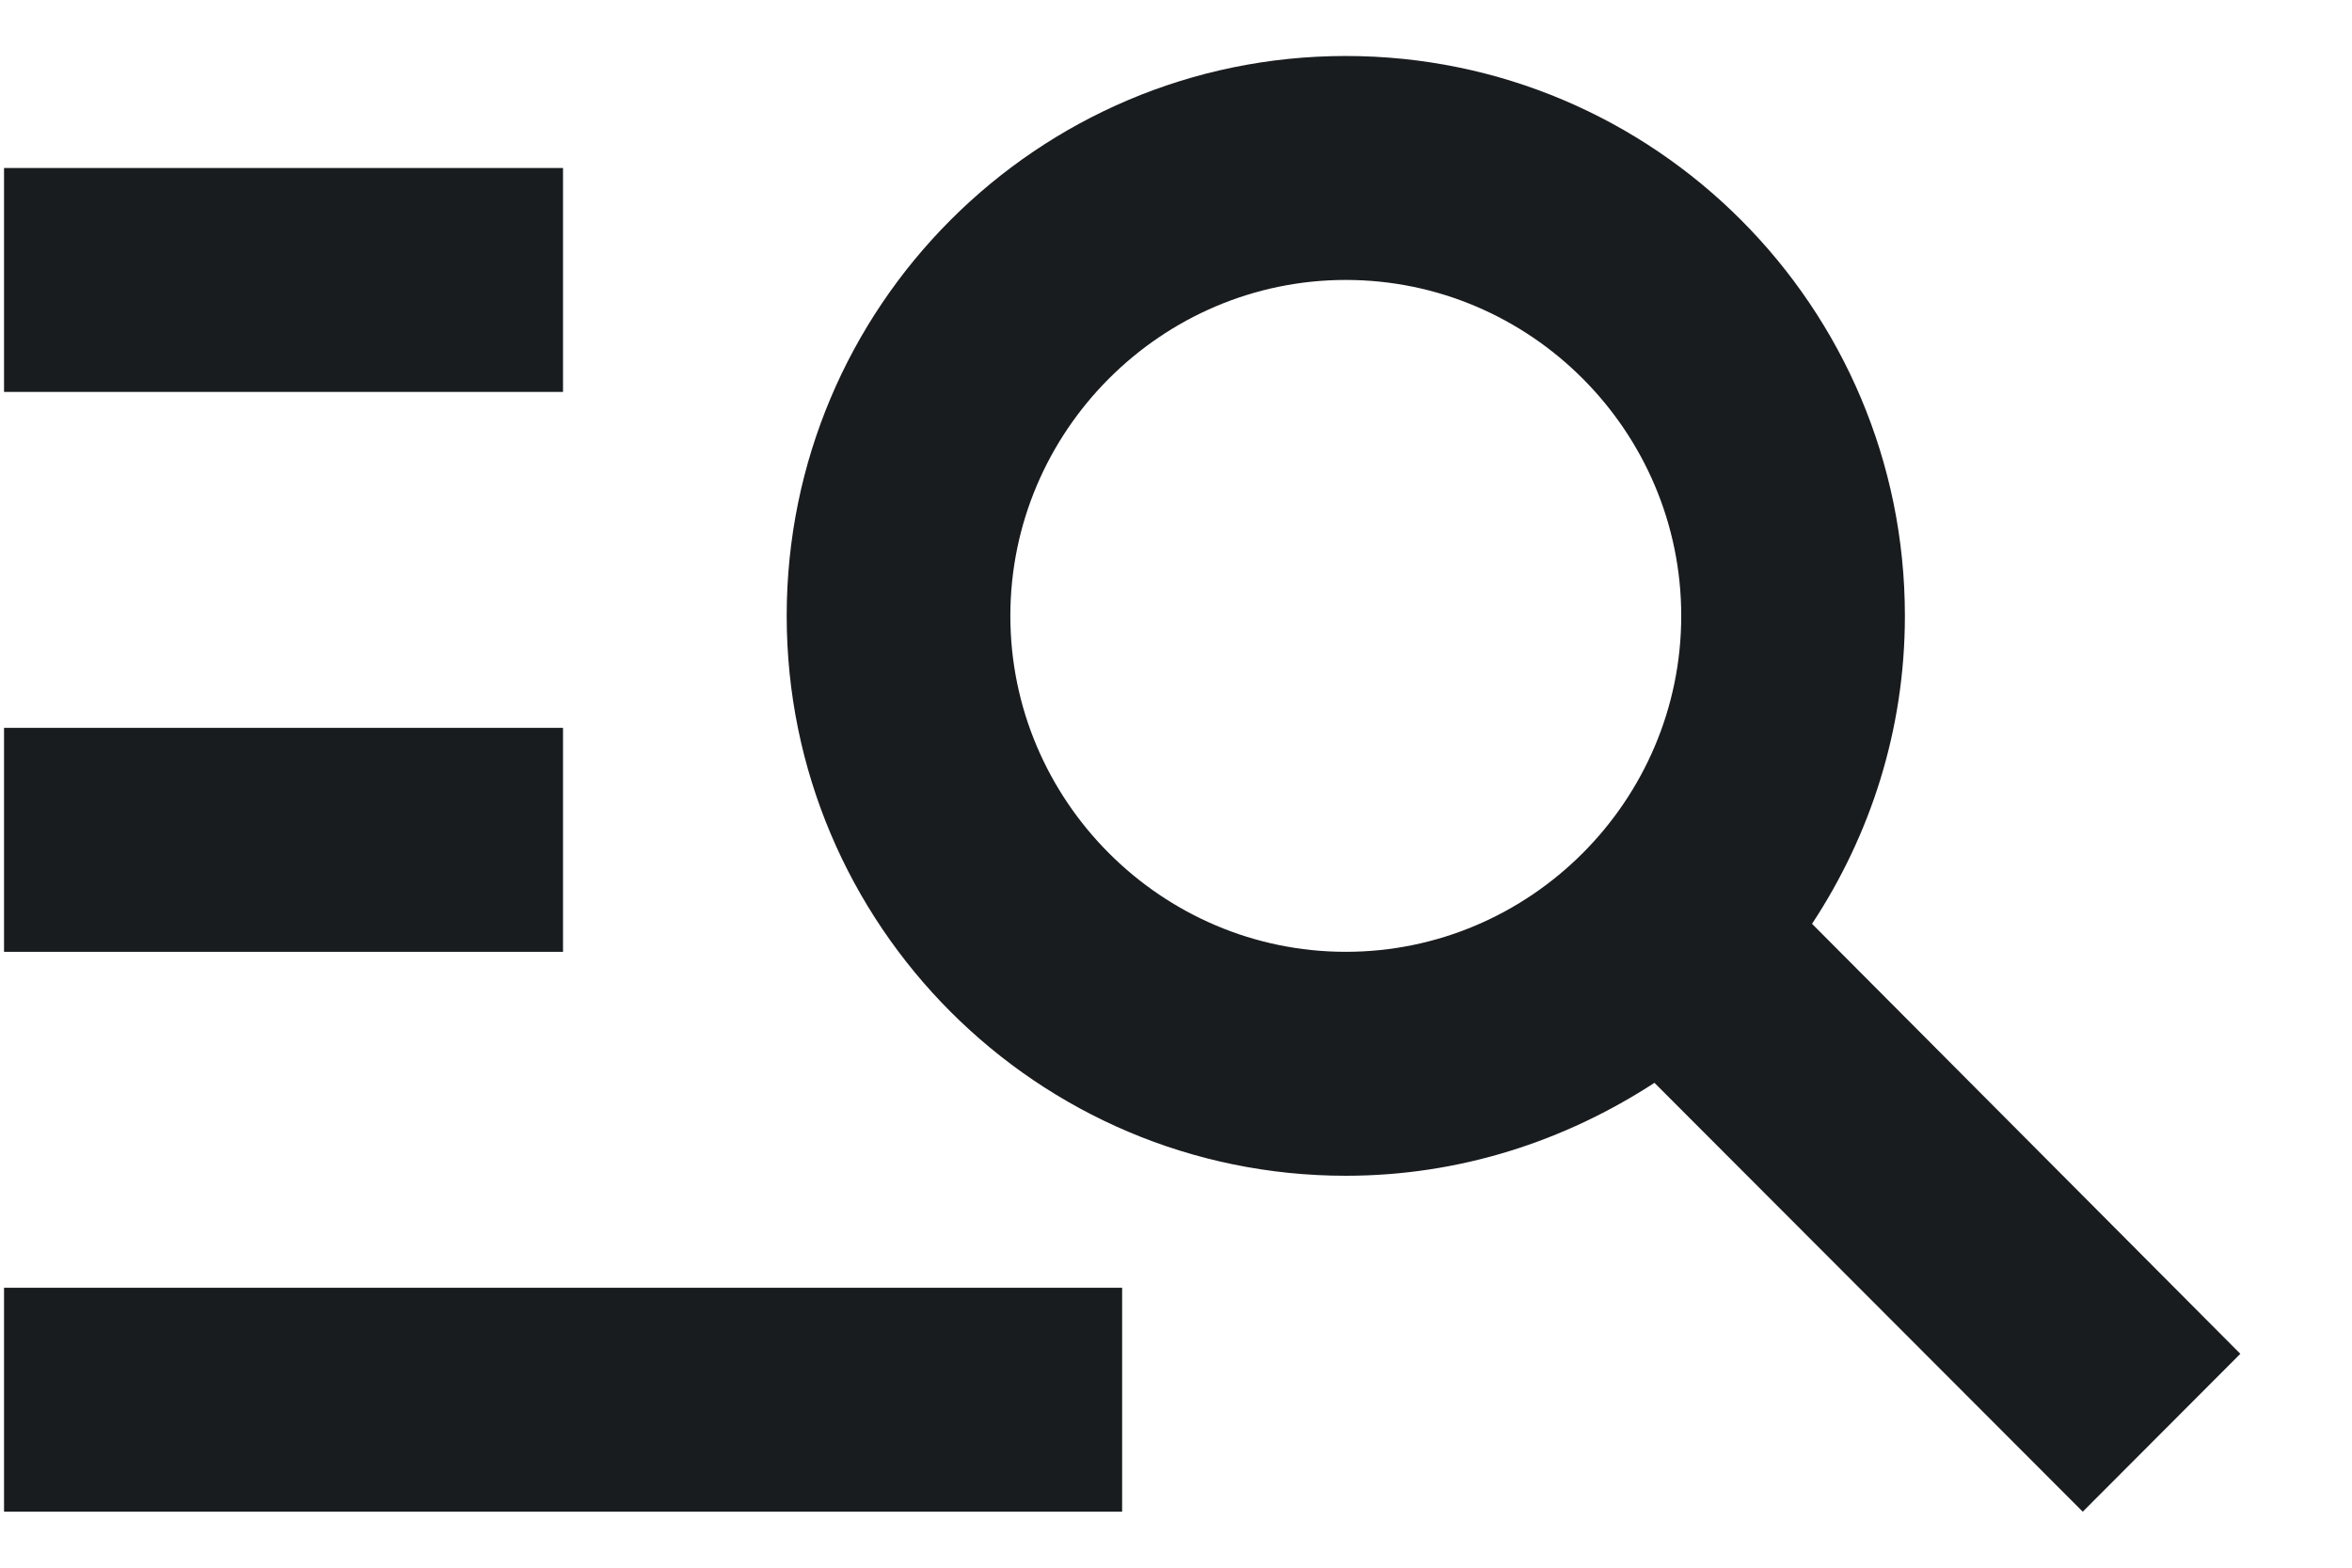
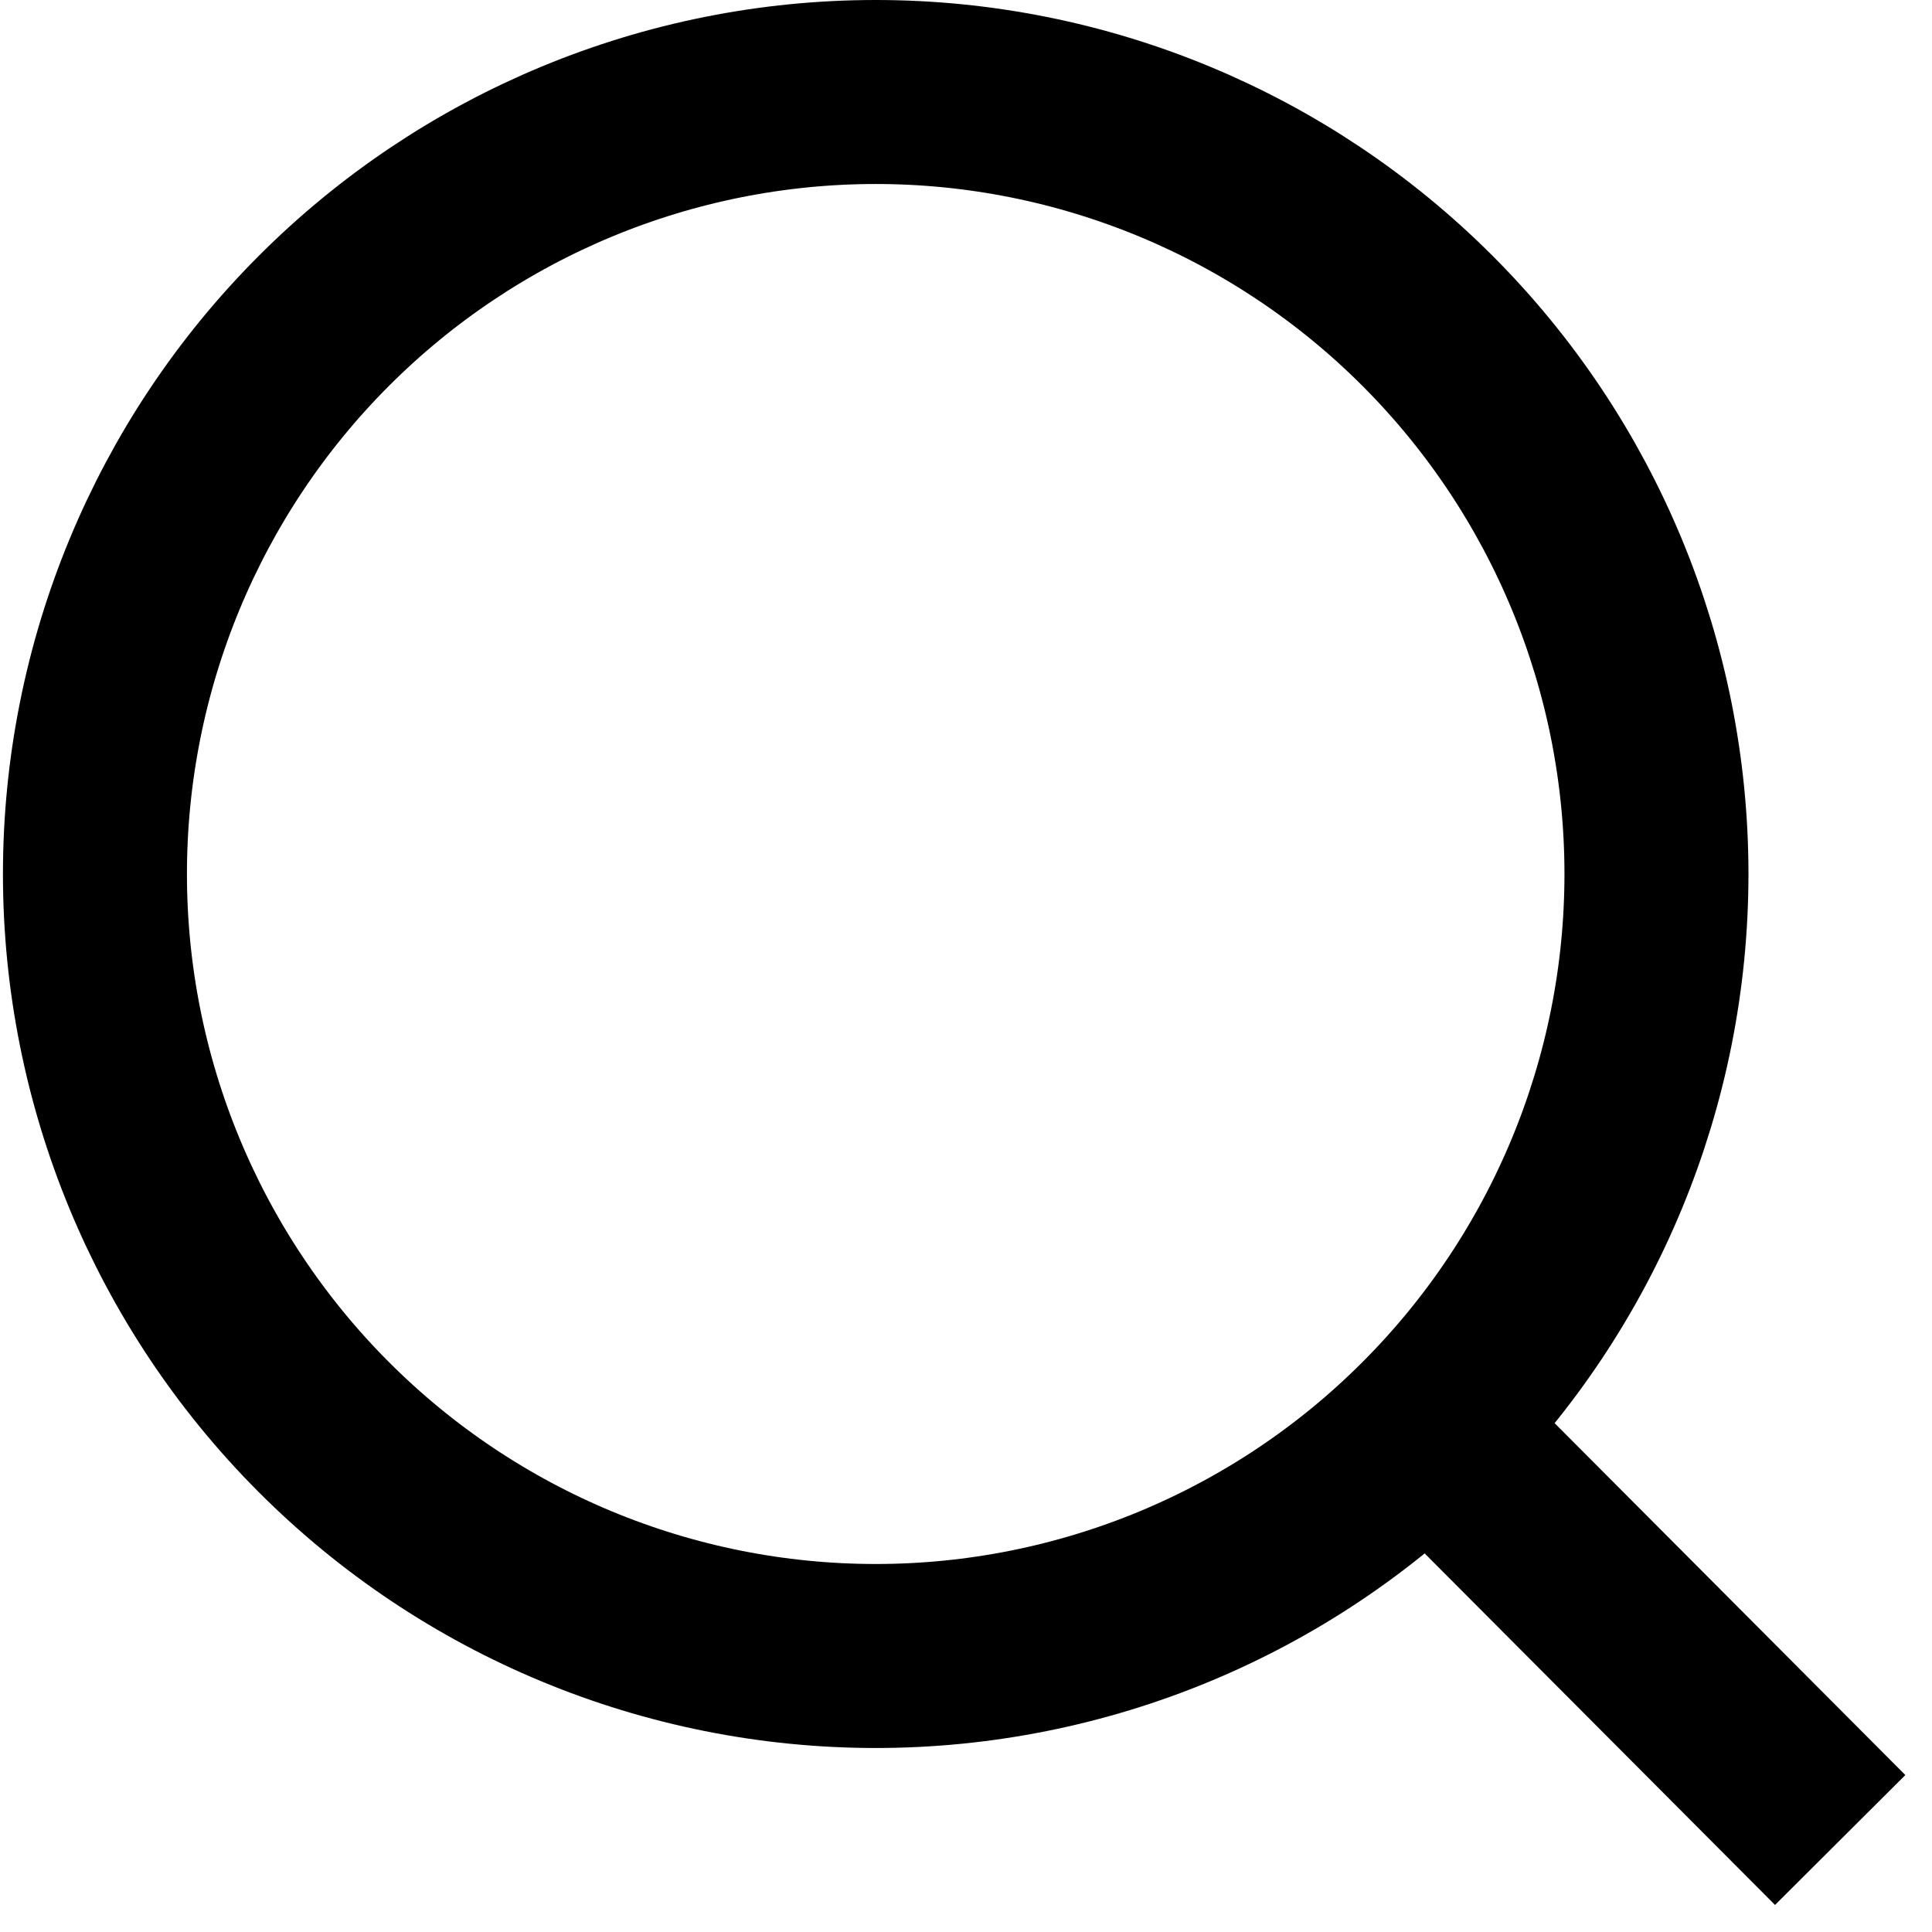
- <svg xmlns="http://www.w3.org/2000/svg" width="21" height="14" viewBox="0 0 21 14" fill="none">
-   <path d="M5.027 3.5H0.036V1.5H5.027V3.5ZM5.027 6.5H0.036V8.5H5.027V6.5ZM18.596 13.5L14.772 9.67C13.973 10.19 13.034 10.5 12.016 10.5C9.261 10.5 7.024 8.26 7.024 5.5C7.024 2.74 9.261 0.5 12.016 0.5C14.772 0.5 17.008 2.74 17.008 5.5C17.008 6.52 16.699 7.46 16.179 8.25L20.003 12.09L18.596 13.5ZM15.011 5.5C15.011 3.85 13.664 2.5 12.016 2.5C10.369 2.5 9.021 3.85 9.021 5.5C9.021 7.15 10.369 8.5 12.016 8.5C13.664 8.5 15.011 7.15 15.011 5.5ZM0.036 13.5H10.019V11.5H0.036V13.5Z" fill="#191C1F" />
+ <svg xmlns="http://www.w3.org/2000/svg" width="21" height="21" viewBox="0 0 21 21" fill="none">
+   <path d="M20.002 20L15.523 15.506L20.002 20ZM18.005 9.5C18.005 11.754 17.111 13.916 15.519 15.51C13.928 17.105 11.769 18 9.519 18C7.268 18 5.109 17.105 3.518 15.51C1.926 13.916 1.032 11.754 1.032 9.5C1.032 7.246 1.926 5.084 3.518 3.49C5.109 1.896 7.268 1 9.519 1C11.769 1 13.928 1.896 15.519 3.49C17.111 5.084 18.005 7.246 18.005 9.5V9.5Z" stroke="black" stroke-width="2" stroke-linecap="round" />
</svg>
